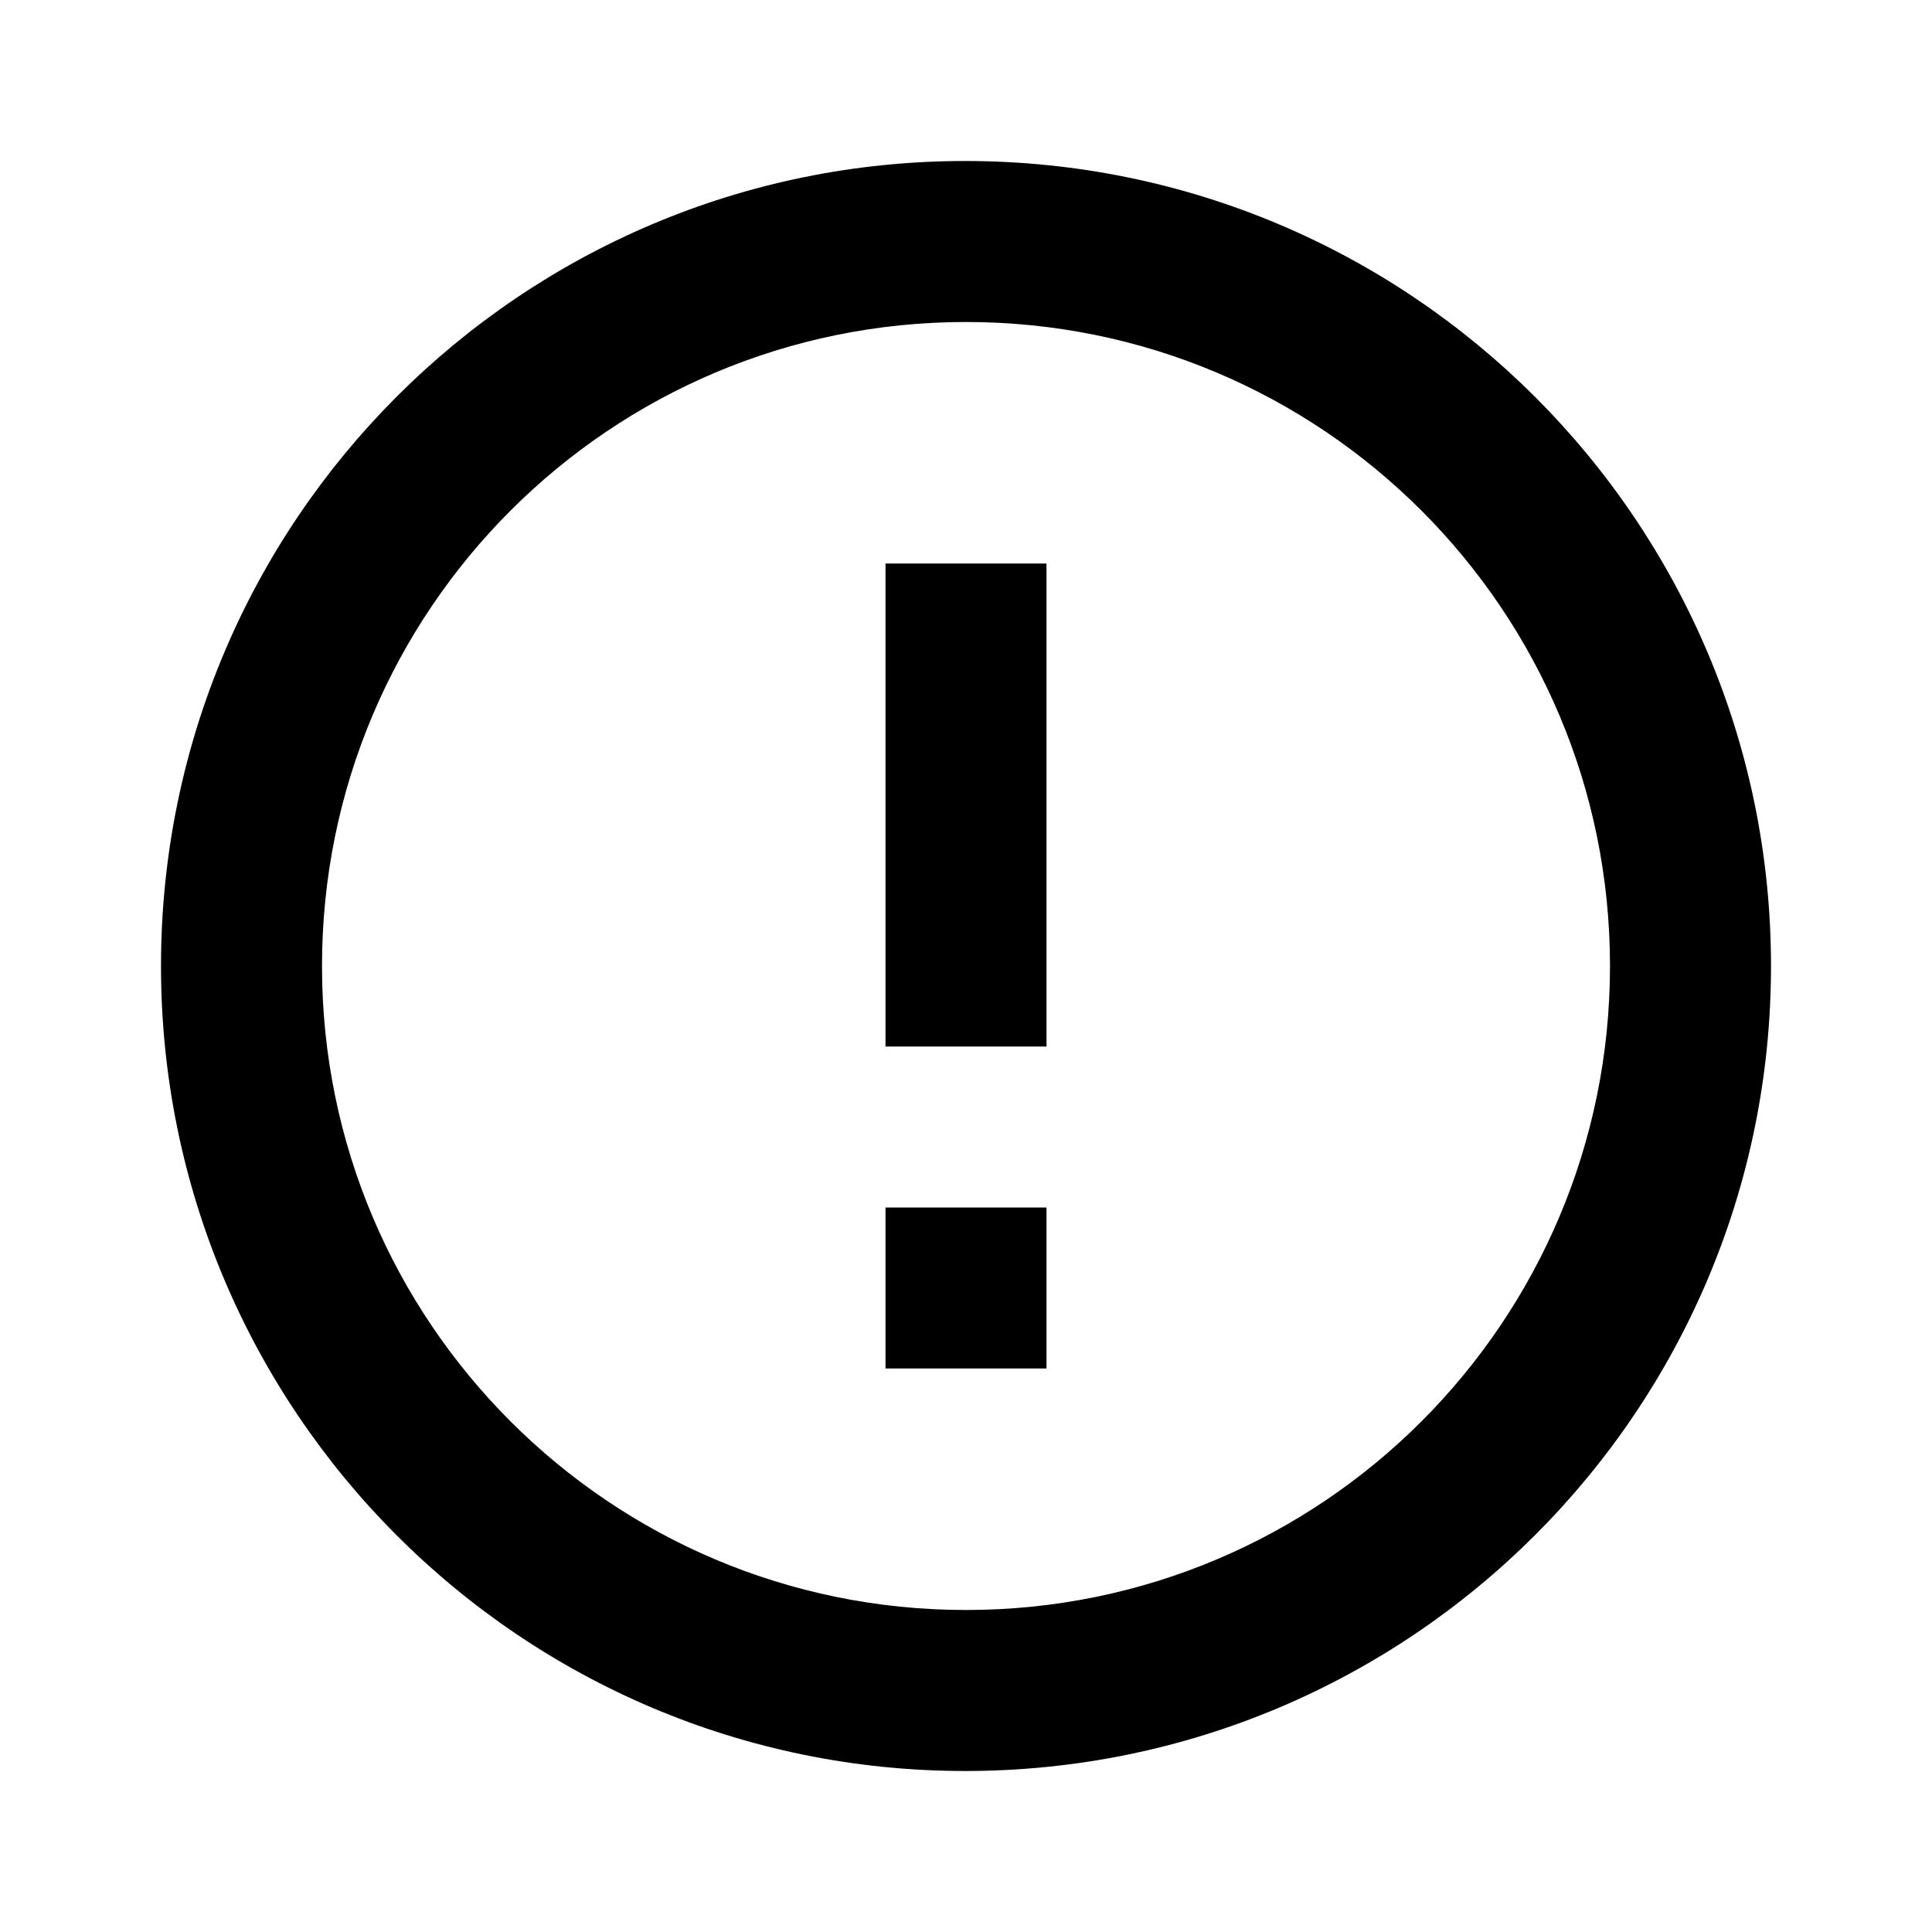
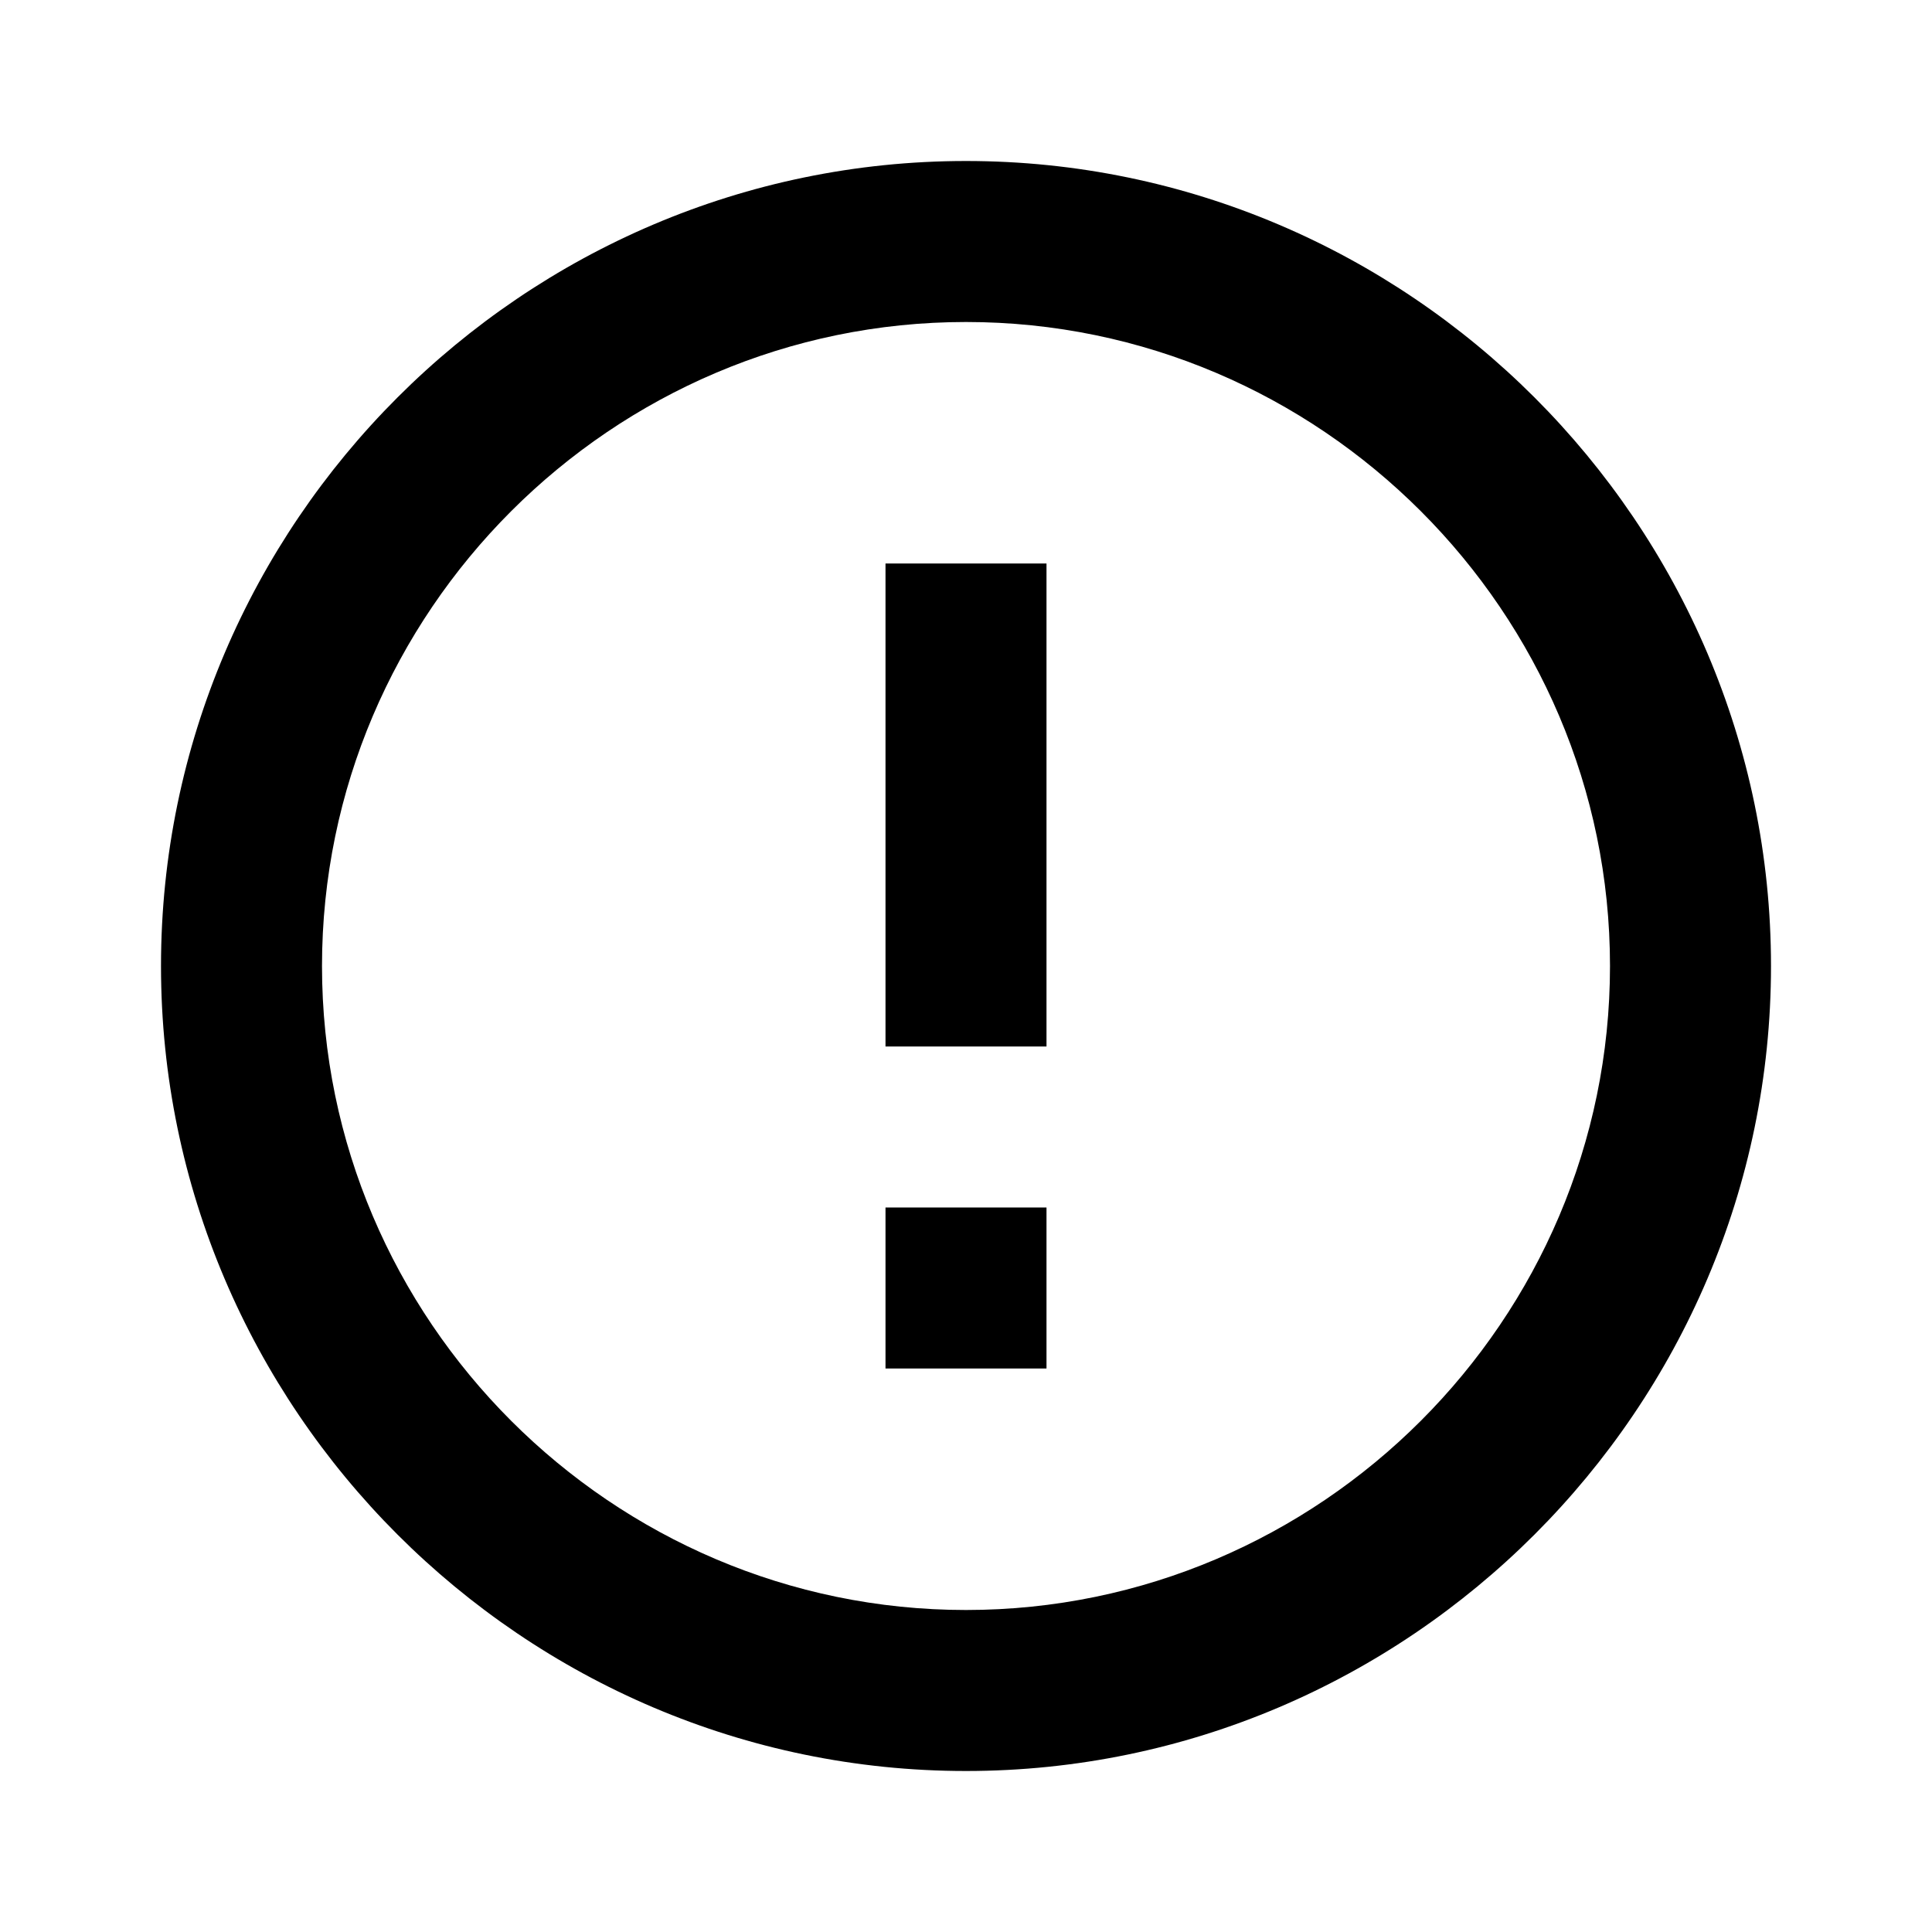
<svg xmlns="http://www.w3.org/2000/svg" viewBox="0 0 24 24">
-   <path d="M0 0h24v24H0V0z" fill="none" />
-   <path d="M11 15h2v2h-2zm0-8h2v6h-2zm.99-5C6.47 2 2 6.48 2 12s4.47 10 9.99 10C17.52 22 22 17.52 22 12S17.52 2 11.99 2zM12 20c-4.42 0-8-3.58-8-8s3.58-8 8-8 8 3.58 8 8-3.58 8-8 8z" />
+   <rect x="11" y="15" width="2" height="2" />
+   <rect x="11" y="7" width="2" height="6" />
+   <path d="M12,2C6.5,2,2,6.5,2,12s4.5,10,10,10c5.5,0,10-4.5,10-10S17.5,2,12,2z M12,20c-4.4,0-8-3.6-8-8s3.6-8,8-8s8,3.6,8,8  S16.4,20,12,20z" />
</svg>
